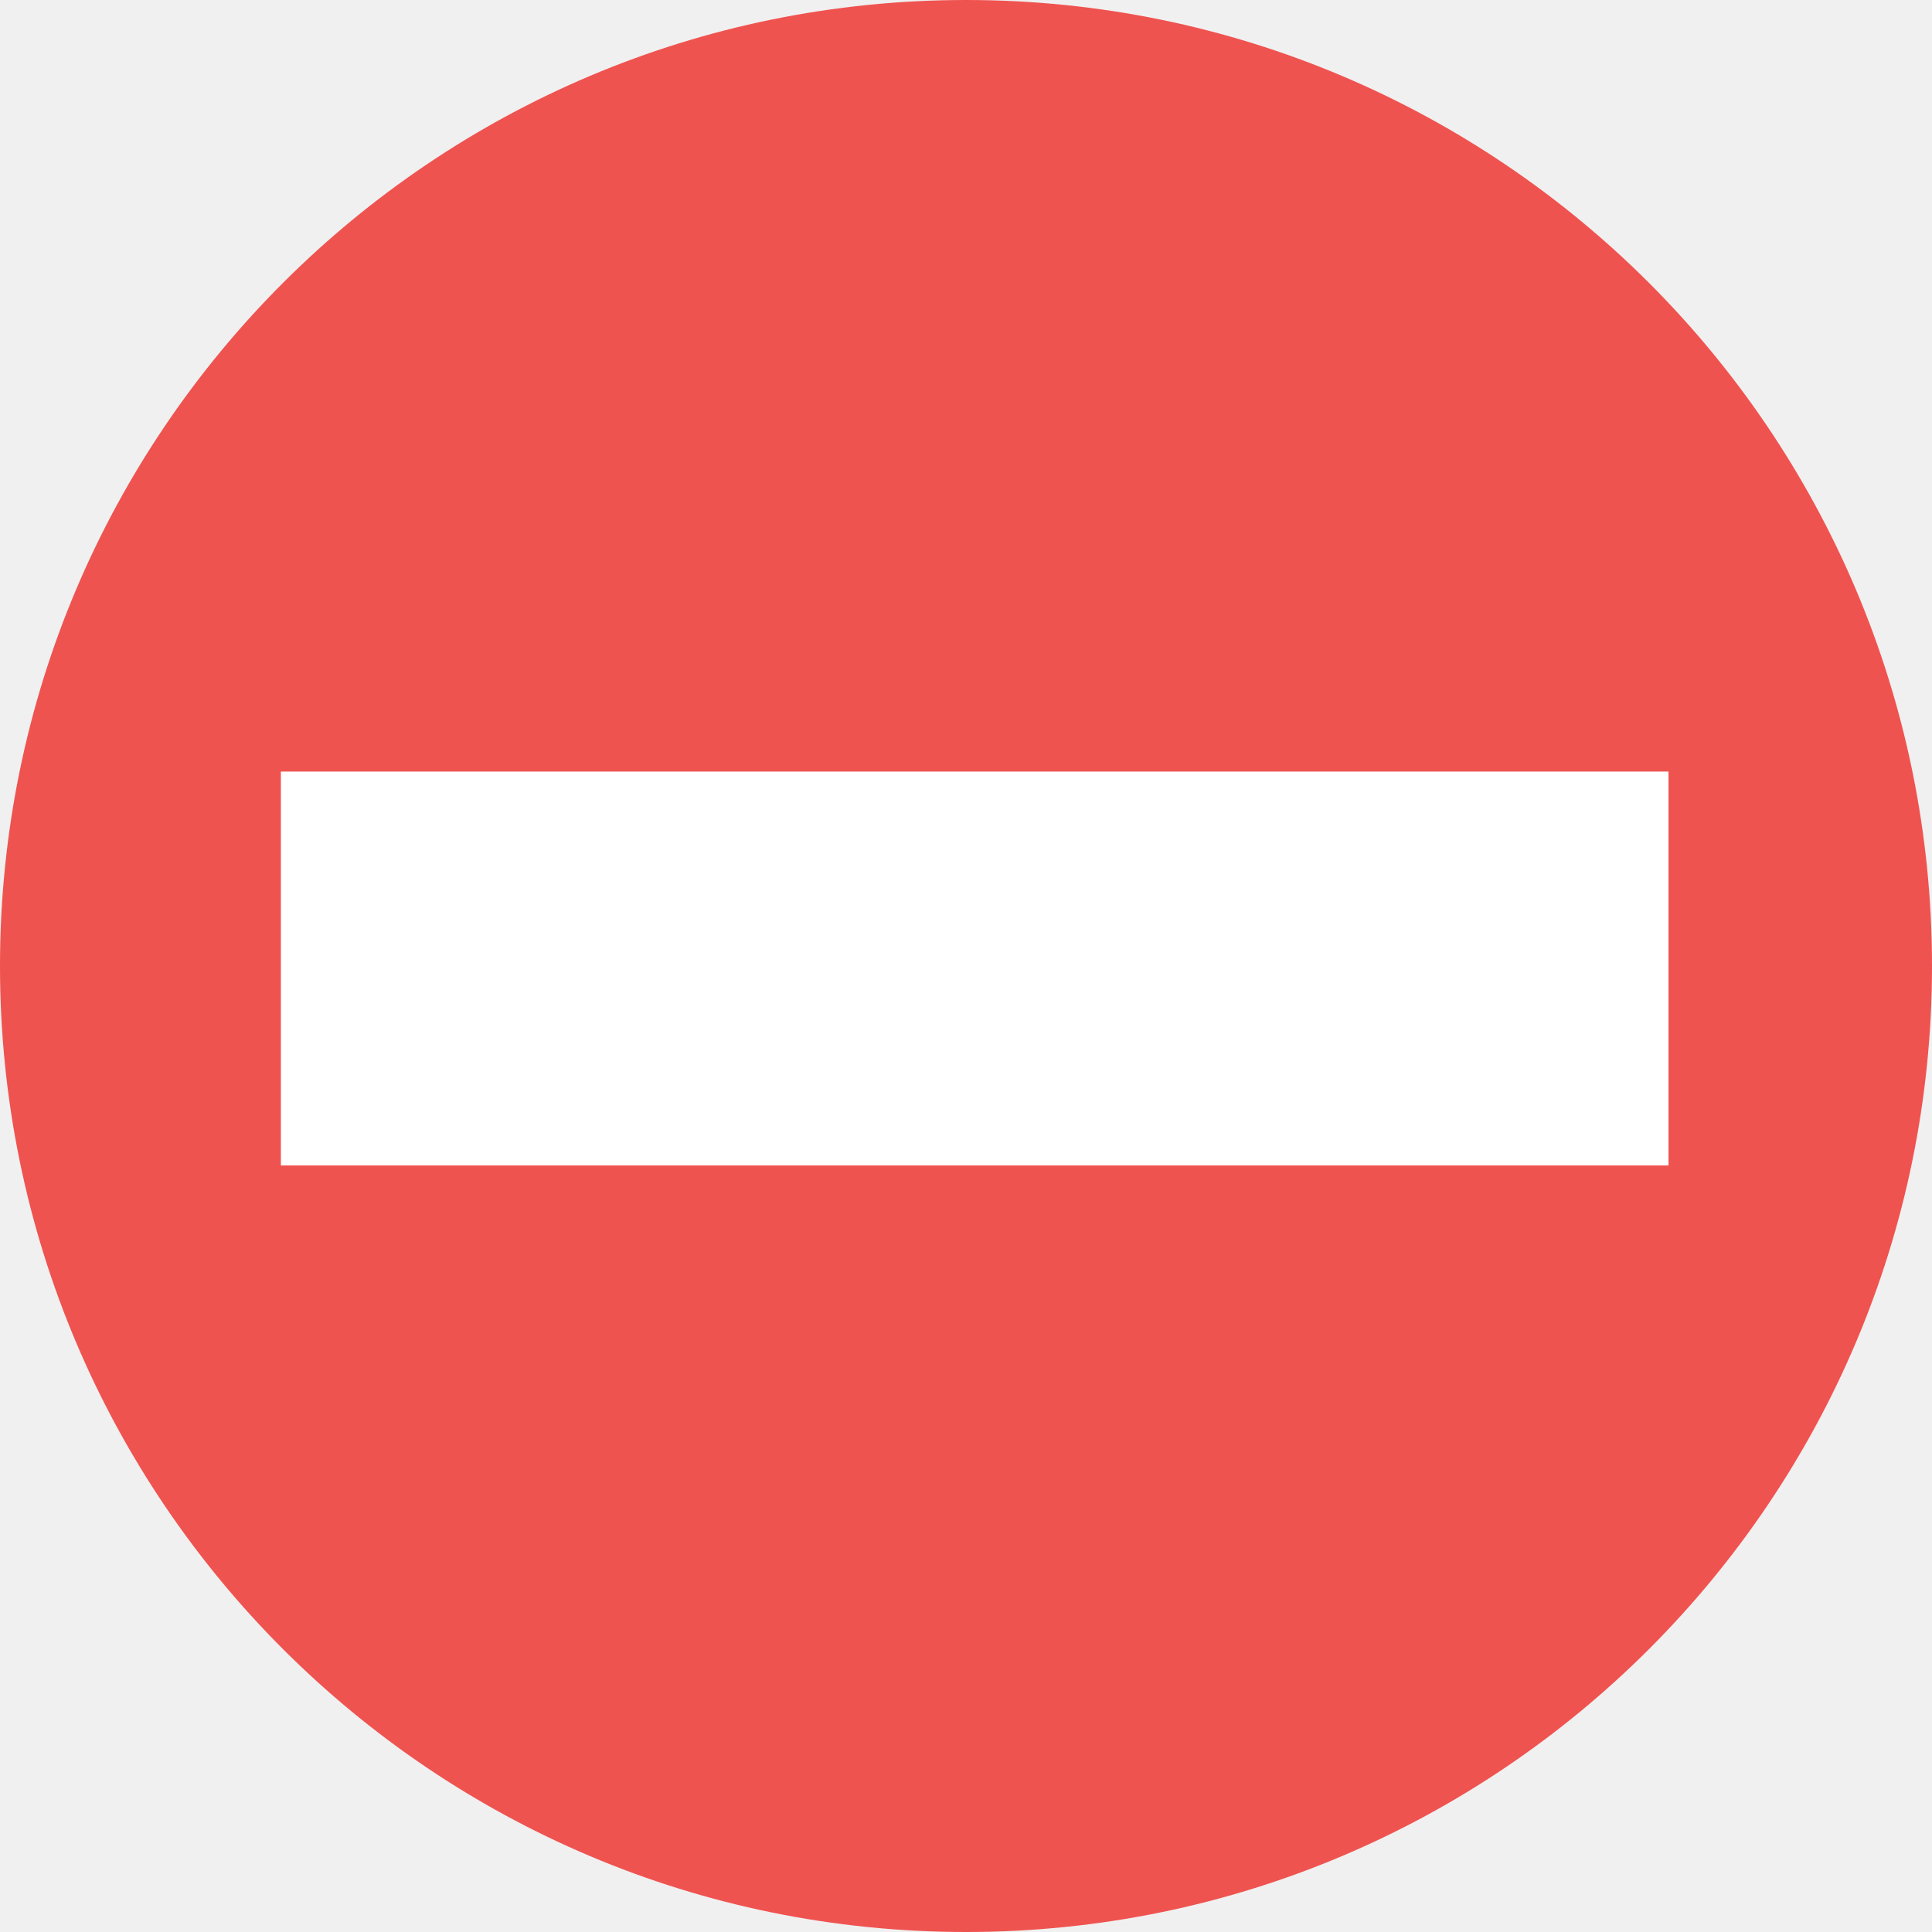
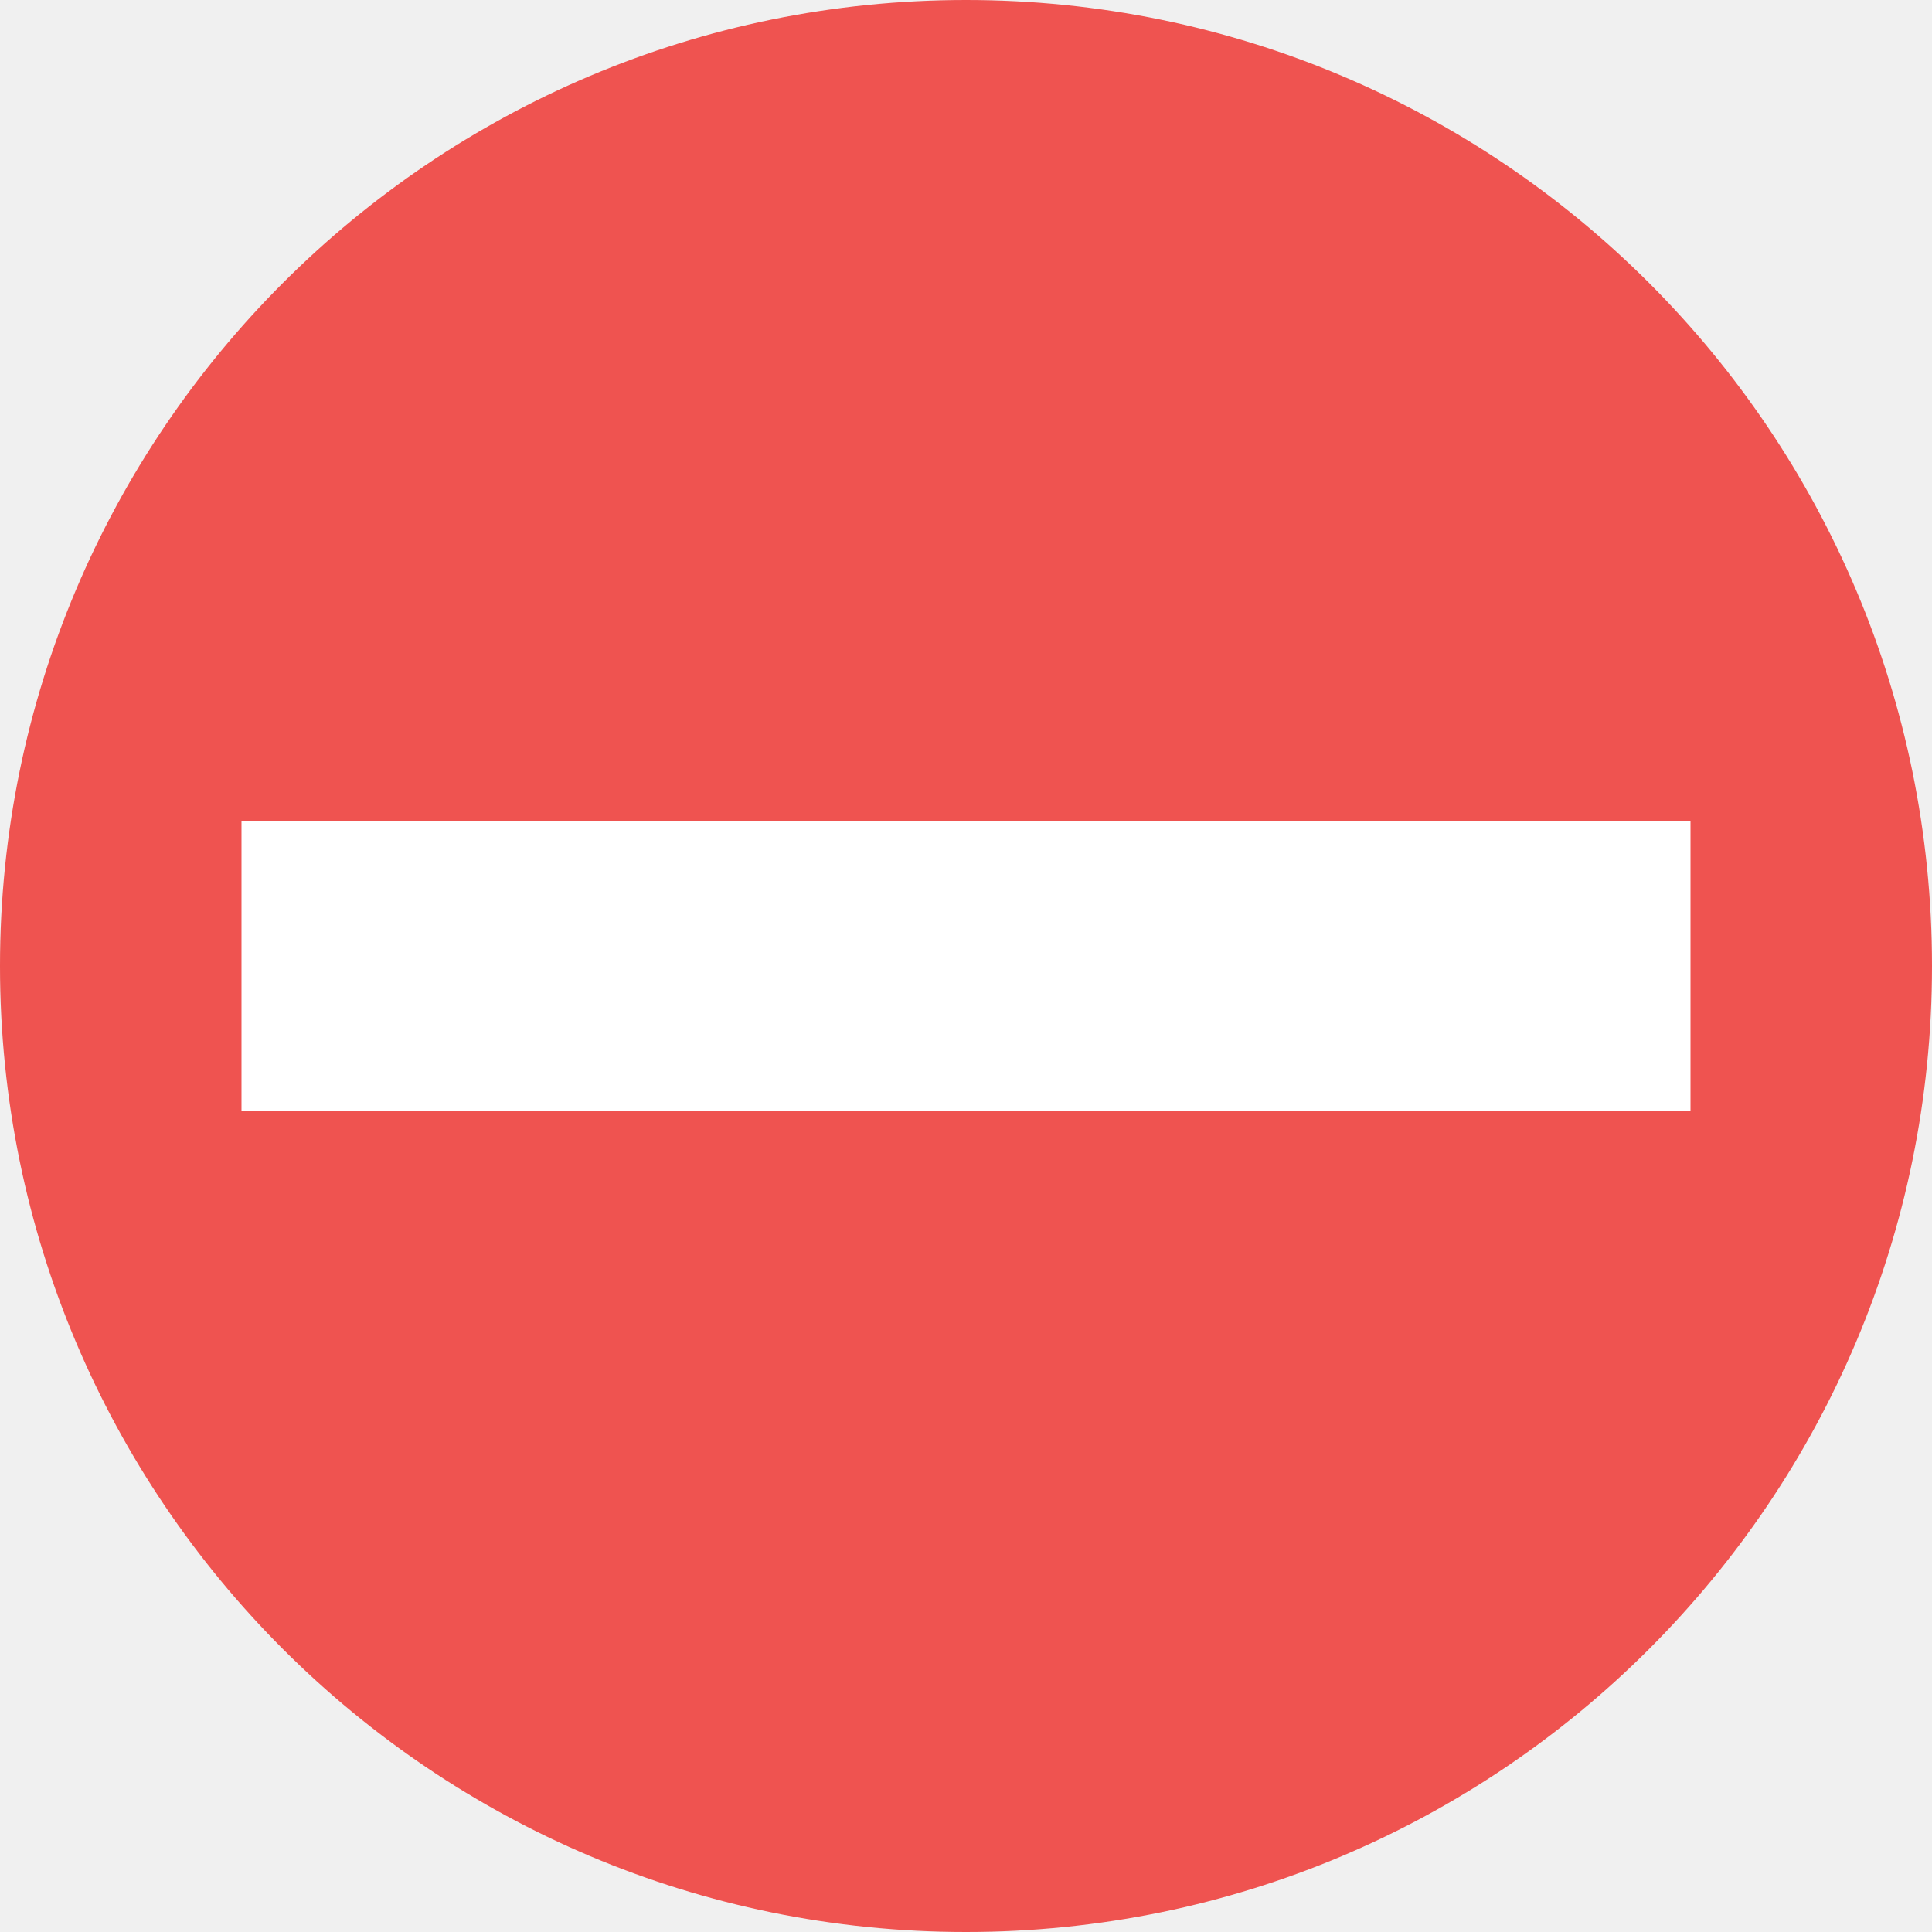
- <svg xmlns="http://www.w3.org/2000/svg" width="125.742mm" height="125.742mm" viewBox="0 0 445.543 445.543" id="svg2" version="1.1">
+ <svg xmlns="http://www.w3.org/2000/svg" width="112.889mm" height="112.889mm" viewBox="0 0 400 400" id="svg2" version="1.1">
  <defs id="defs4">
    </defs>
-   <g id="layer1" transform="translate(-2.22845,-604.5906)">
-     <circle style="fill:#ef5350;fill-opacity:1;stroke:#000000;stroke-width:0;stroke-linecap:butt;stroke-linejoin:miter;stroke-miterlimit:1;stroke-dasharray:none;stroke-dashoffset:0;stroke-opacity:1" id="path8068" cx="225" cy="827.362" r="222.772" />
-     <rect style="fill:#ffffff;fill-rule:evenodd;stroke:none;stroke-width:0;stroke-linecap:butt;stroke-linejoin:miter;stroke-miterlimit:4;stroke-dasharray:none;stroke-opacity:1;fill-opacity:1" id="rect8073" width="320" height="90.839" x="67" y="782.524" />
+   <g id="layer1" transform="translate(-2.22845,-650.1337)">
+     <circle style="fill:#ef5350;fill-opacity:1;stroke:#000000;stroke-width:0;stroke-linecap:butt;stroke-linejoin:miter;stroke-miterlimit:1;stroke-dasharray:none;stroke-dashoffset:0;stroke-opacity:1" id="path8068" cx="202.228" cy="850.134" r="200" />
+     <rect style="fill:#ffffff;fill-opacity:1;fill-rule:evenodd;stroke:none;stroke-width:0;stroke-linecap:butt;stroke-linejoin:miter;stroke-miterlimit:4;stroke-dasharray:none;stroke-opacity:1" id="rect8073" width="300" height="60" x="52.228" y="820.134" />
  </g>
</svg>
